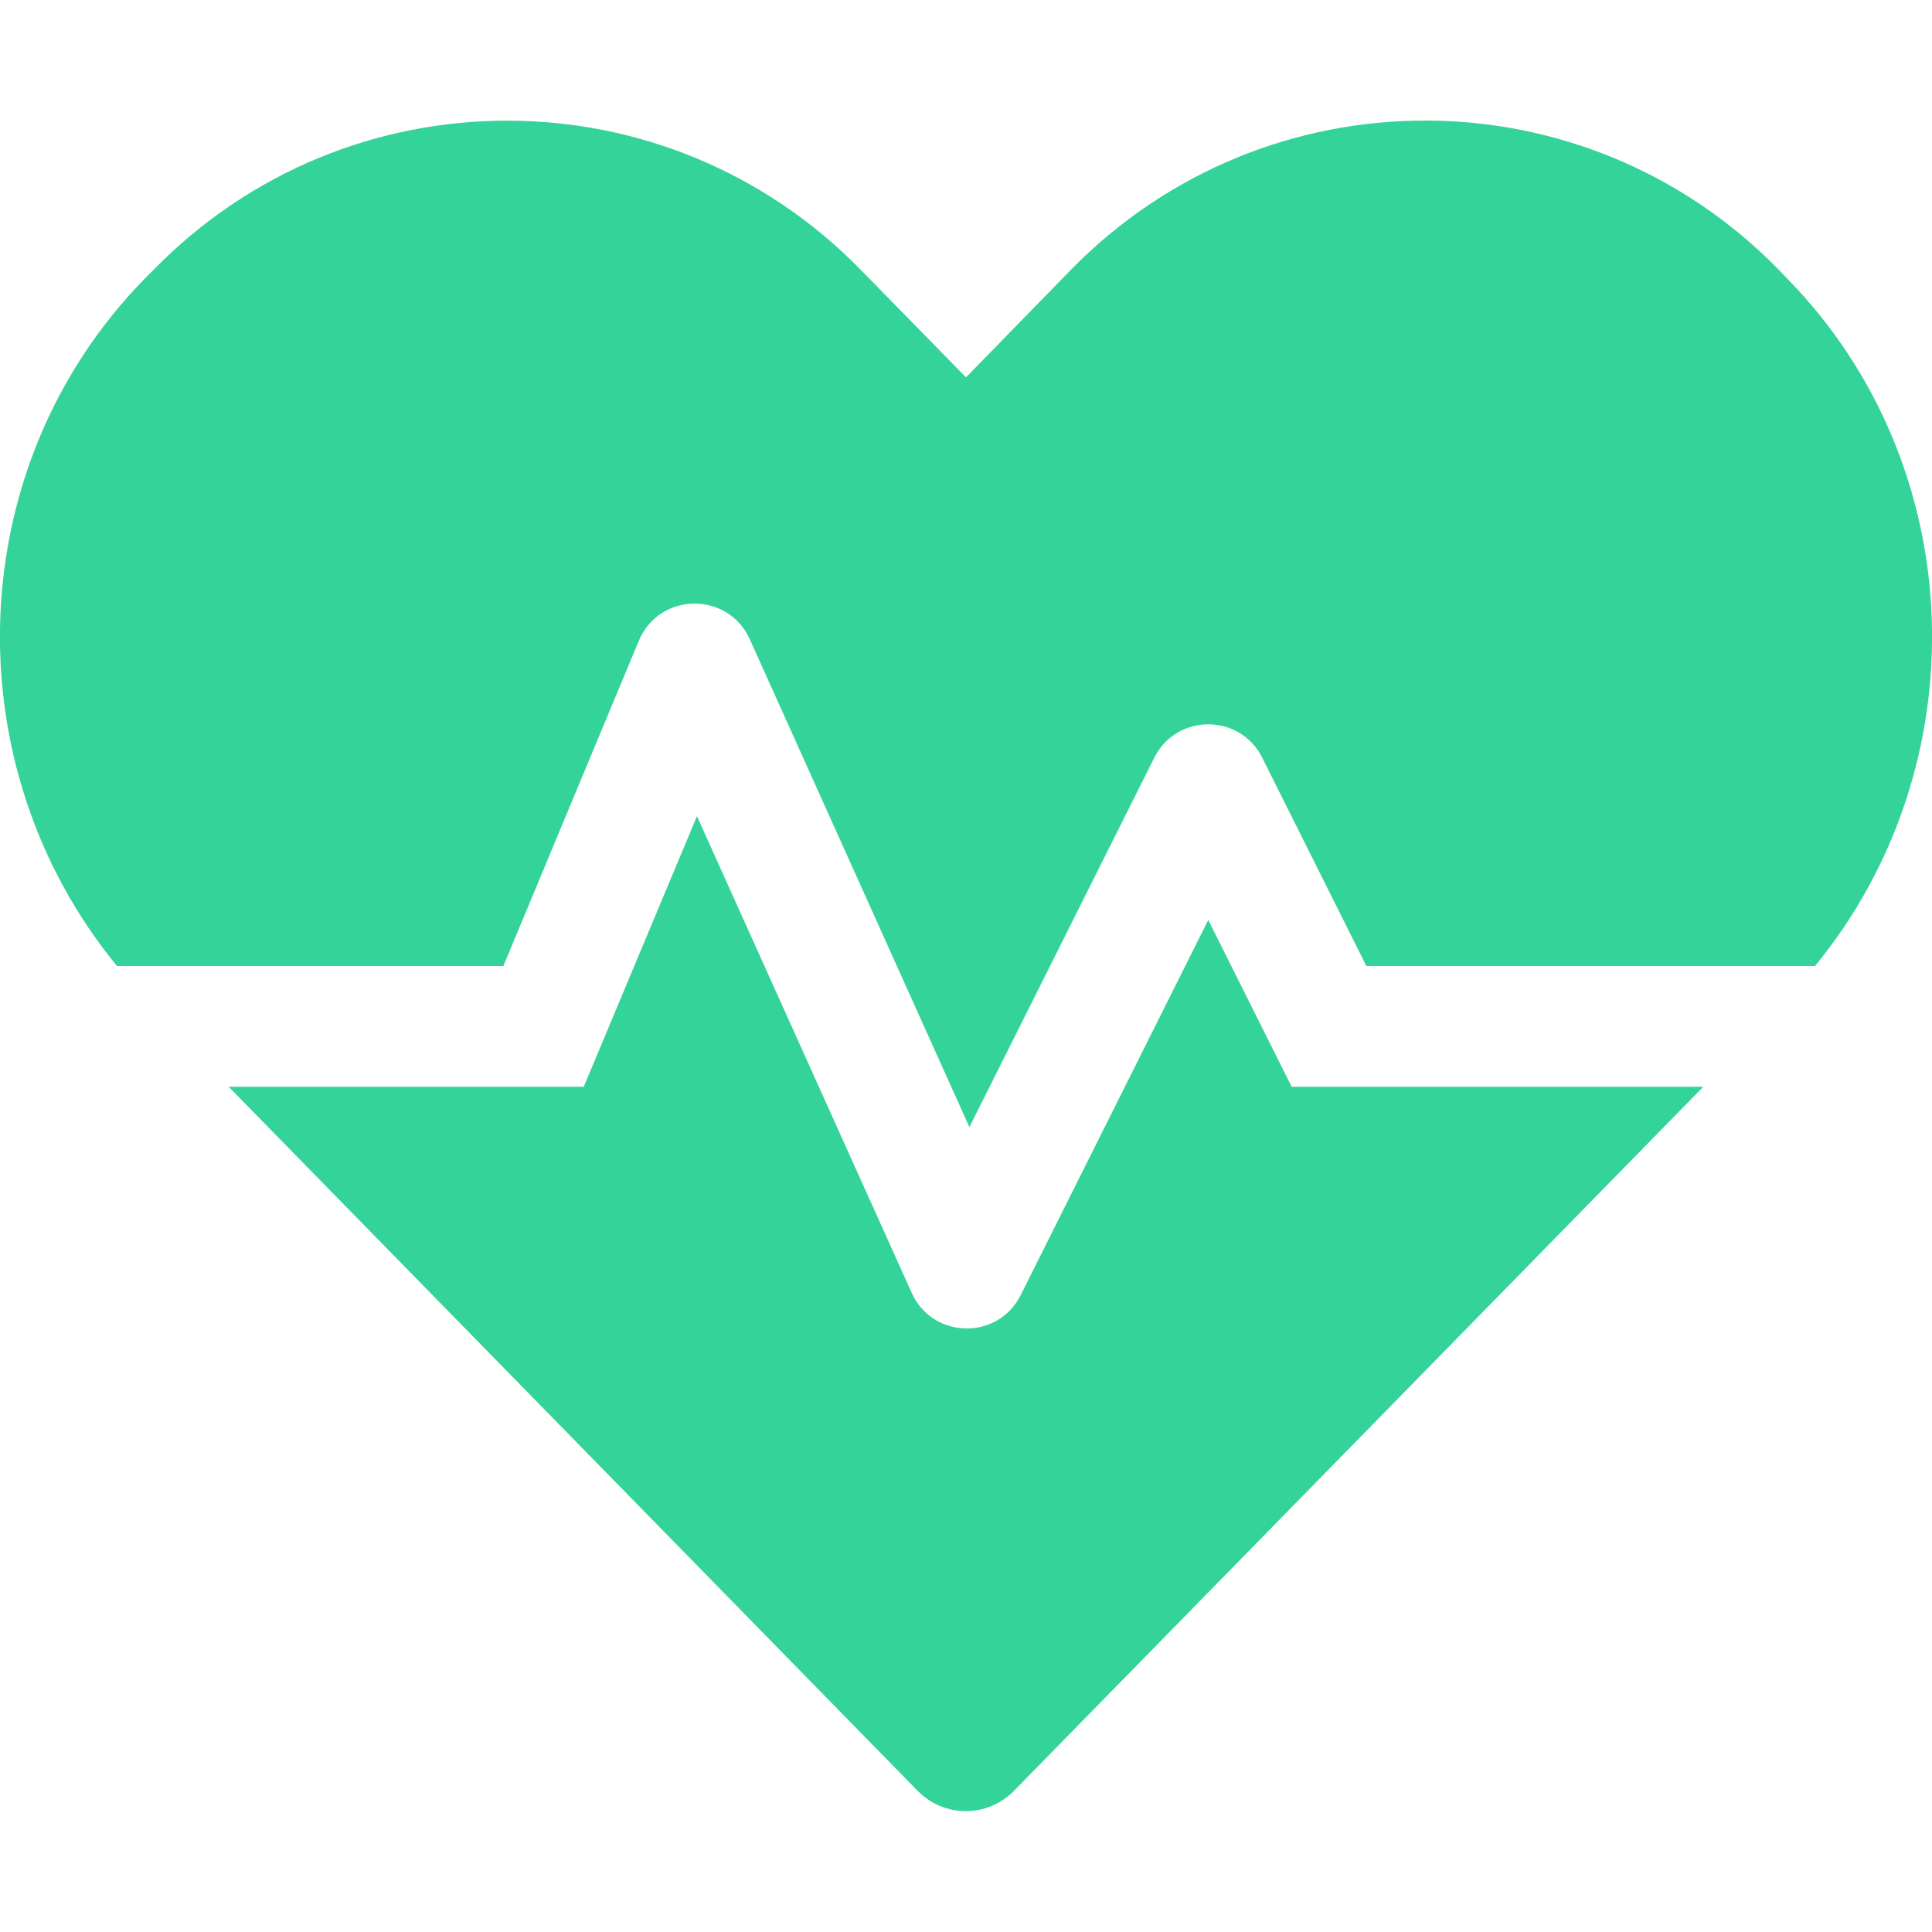
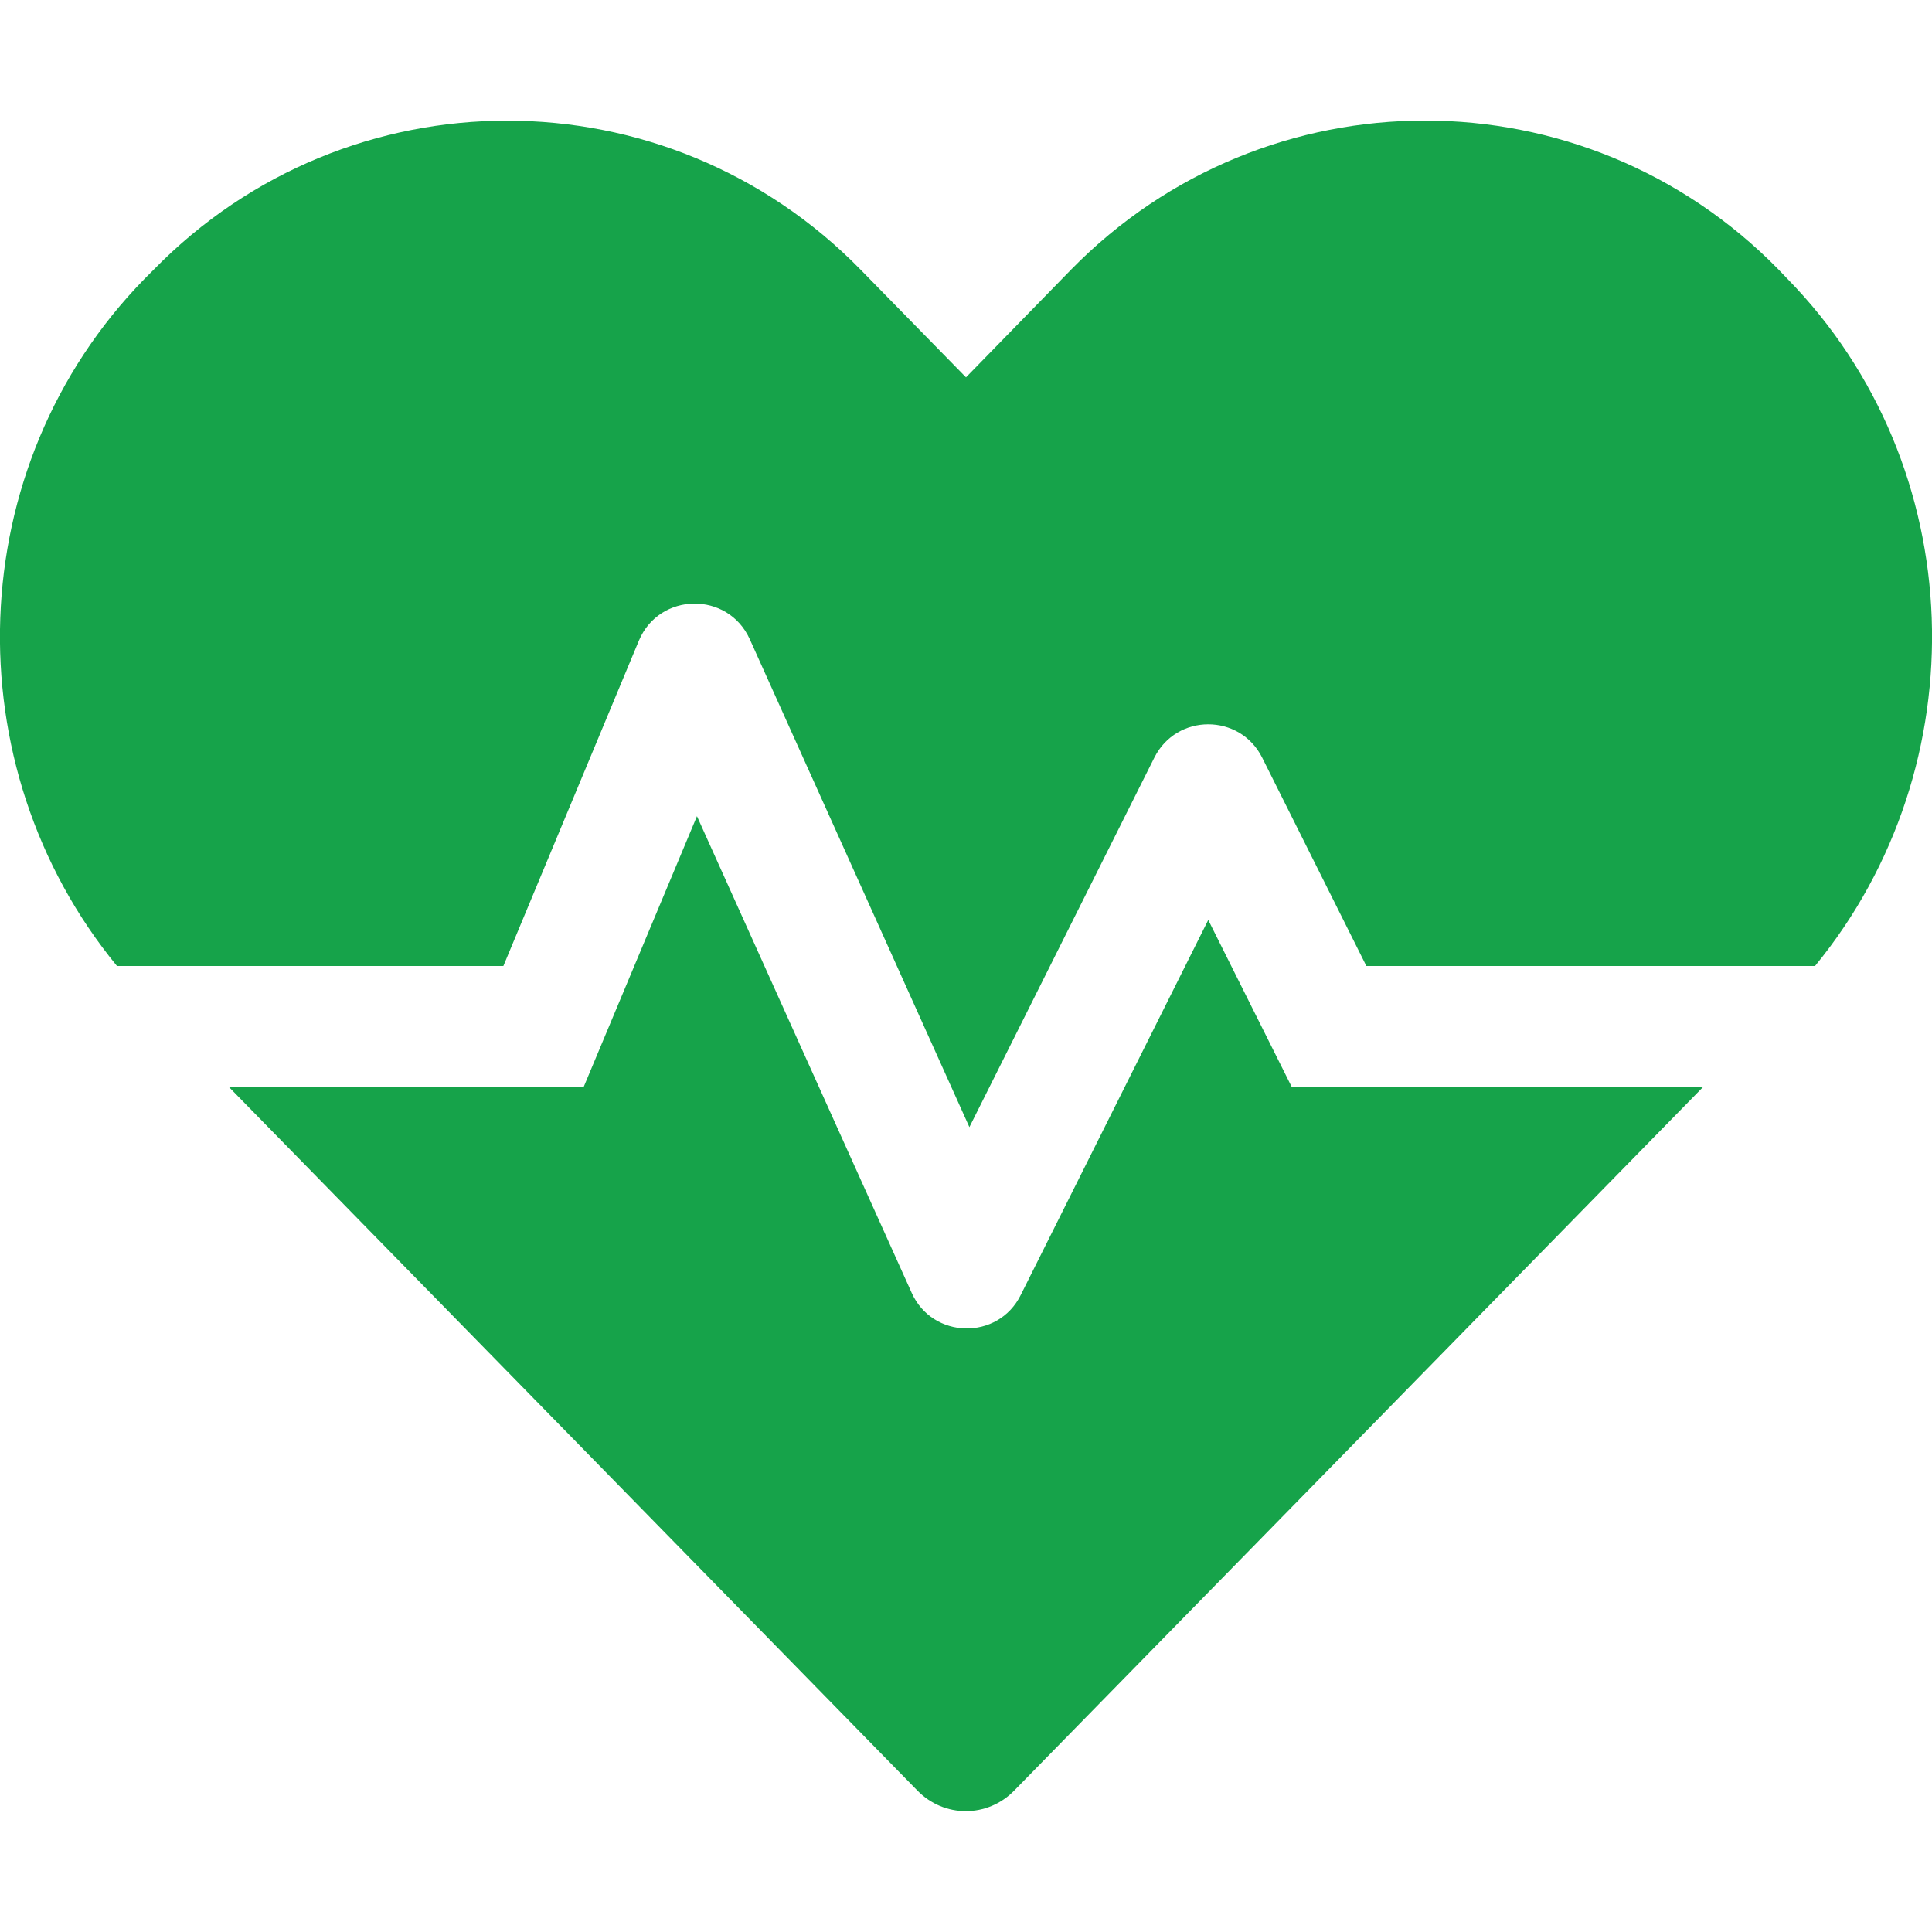
<svg xmlns="http://www.w3.org/2000/svg" aria-hidden="true" focusable="false" data-prefix="fas" data-icon="heartbeat" class="svg-inline--fa fa-heartbeat fa-w-16" role="img" viewBox="0 0 512 512">
-   <path fill="#34d399" d="M320.2 243.8l-49.7 99.4c-6 12.1-23.4 11.7-28.9-.6l-56.9-126.3-30 71.7H60.6l182.5 186.5c7.1 7.3 18.6 7.3 25.7 0L451.4 288H342.3l-22.1-44.2zM473.7 73.9l-2.4-2.5c-51.5-52.6-135.8-52.6-187.4 0L256 100l-27.9-28.5c-51.5-52.7-135.9-52.7-187.4 0l-2.4 2.4C-10.4 123.7-12.5 203 31 256h102.4l35.9-86.2c5.4-12.9 23.6-13.2 29.4-.4l58.2 129.3 49-97.9c5.9-11.8 22.7-11.8 28.6 0l27.6 55.2H481c43.5-53 41.4-132.3-7.3-182.1z" />
+   <path fill="#16A34A" d="M320.2 243.8l-49.7 99.4c-6 12.1-23.4 11.7-28.9-.6l-56.9-126.3-30 71.7H60.6l182.5 186.5c7.1 7.3 18.6 7.3 25.7 0L451.4 288H342.3l-22.1-44.2zM473.7 73.9l-2.4-2.5c-51.5-52.6-135.8-52.6-187.4 0L256 100l-27.9-28.5c-51.5-52.7-135.9-52.7-187.4 0l-2.4 2.4C-10.4 123.7-12.5 203 31 256h102.4l35.9-86.2c5.4-12.9 23.6-13.2 29.4-.4l58.2 129.3 49-97.9c5.9-11.8 22.7-11.8 28.6 0l27.6 55.2H481c43.5-53 41.4-132.3-7.3-182.1z" />
</svg>
